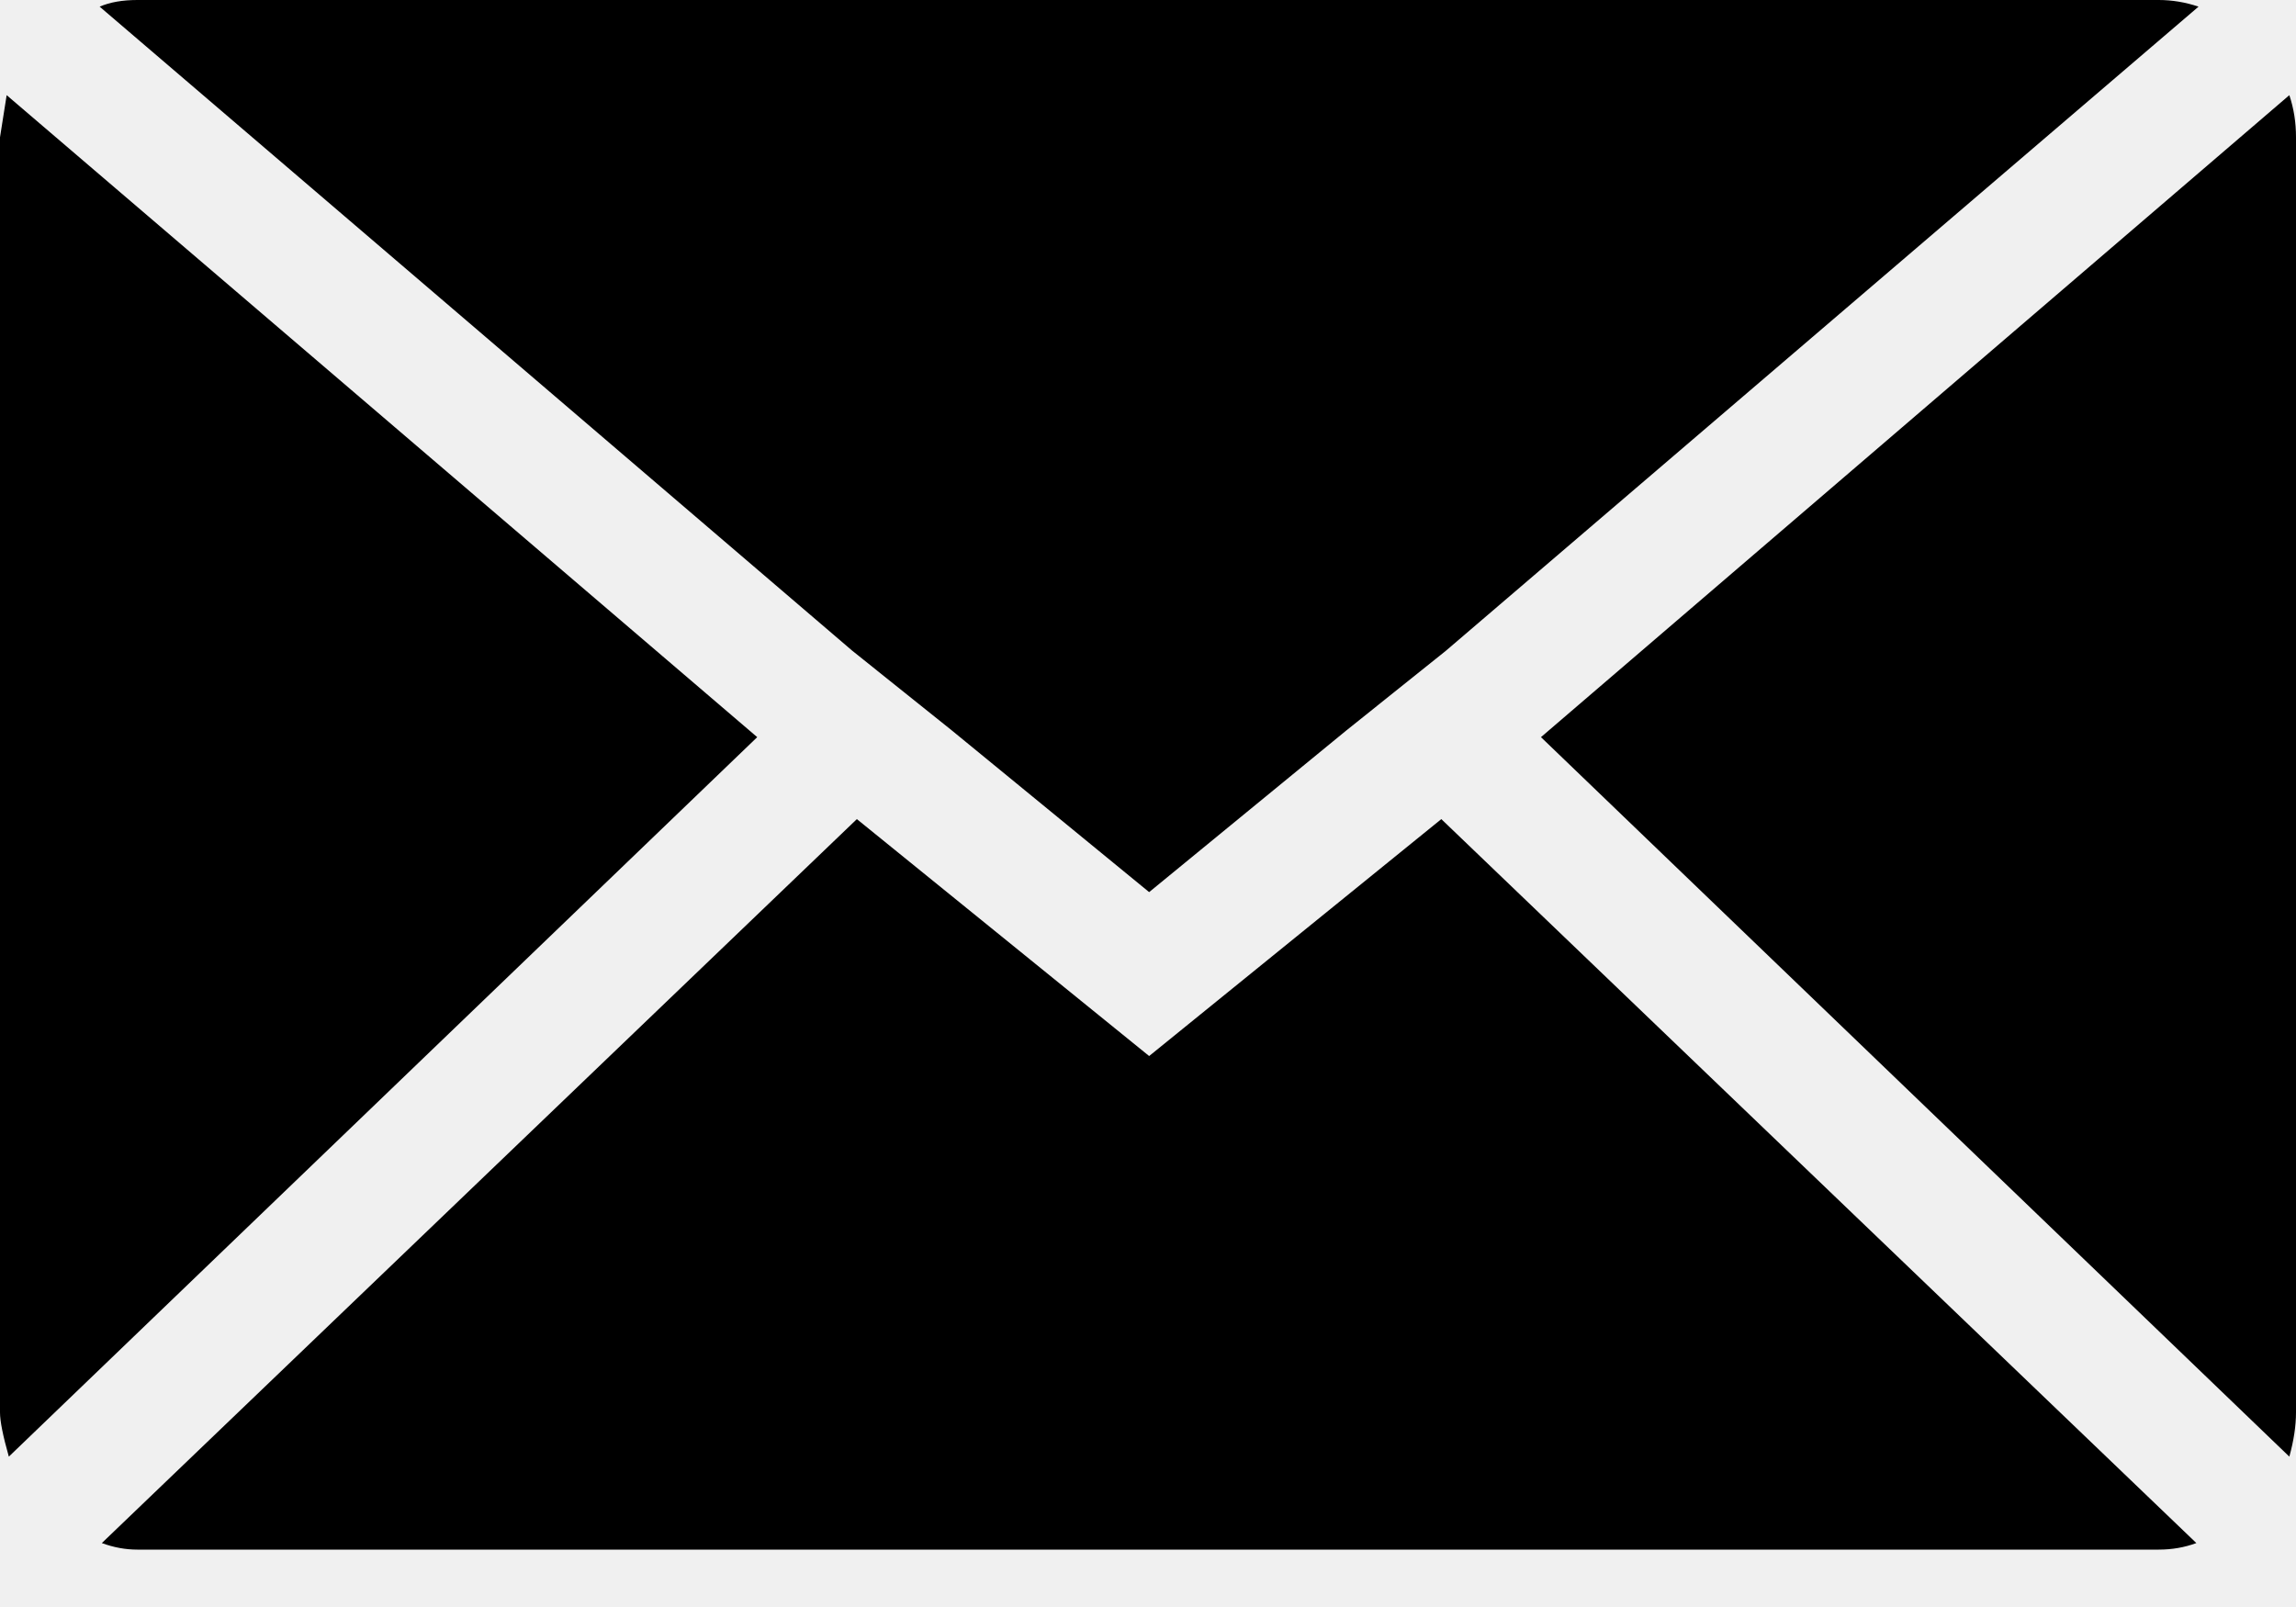
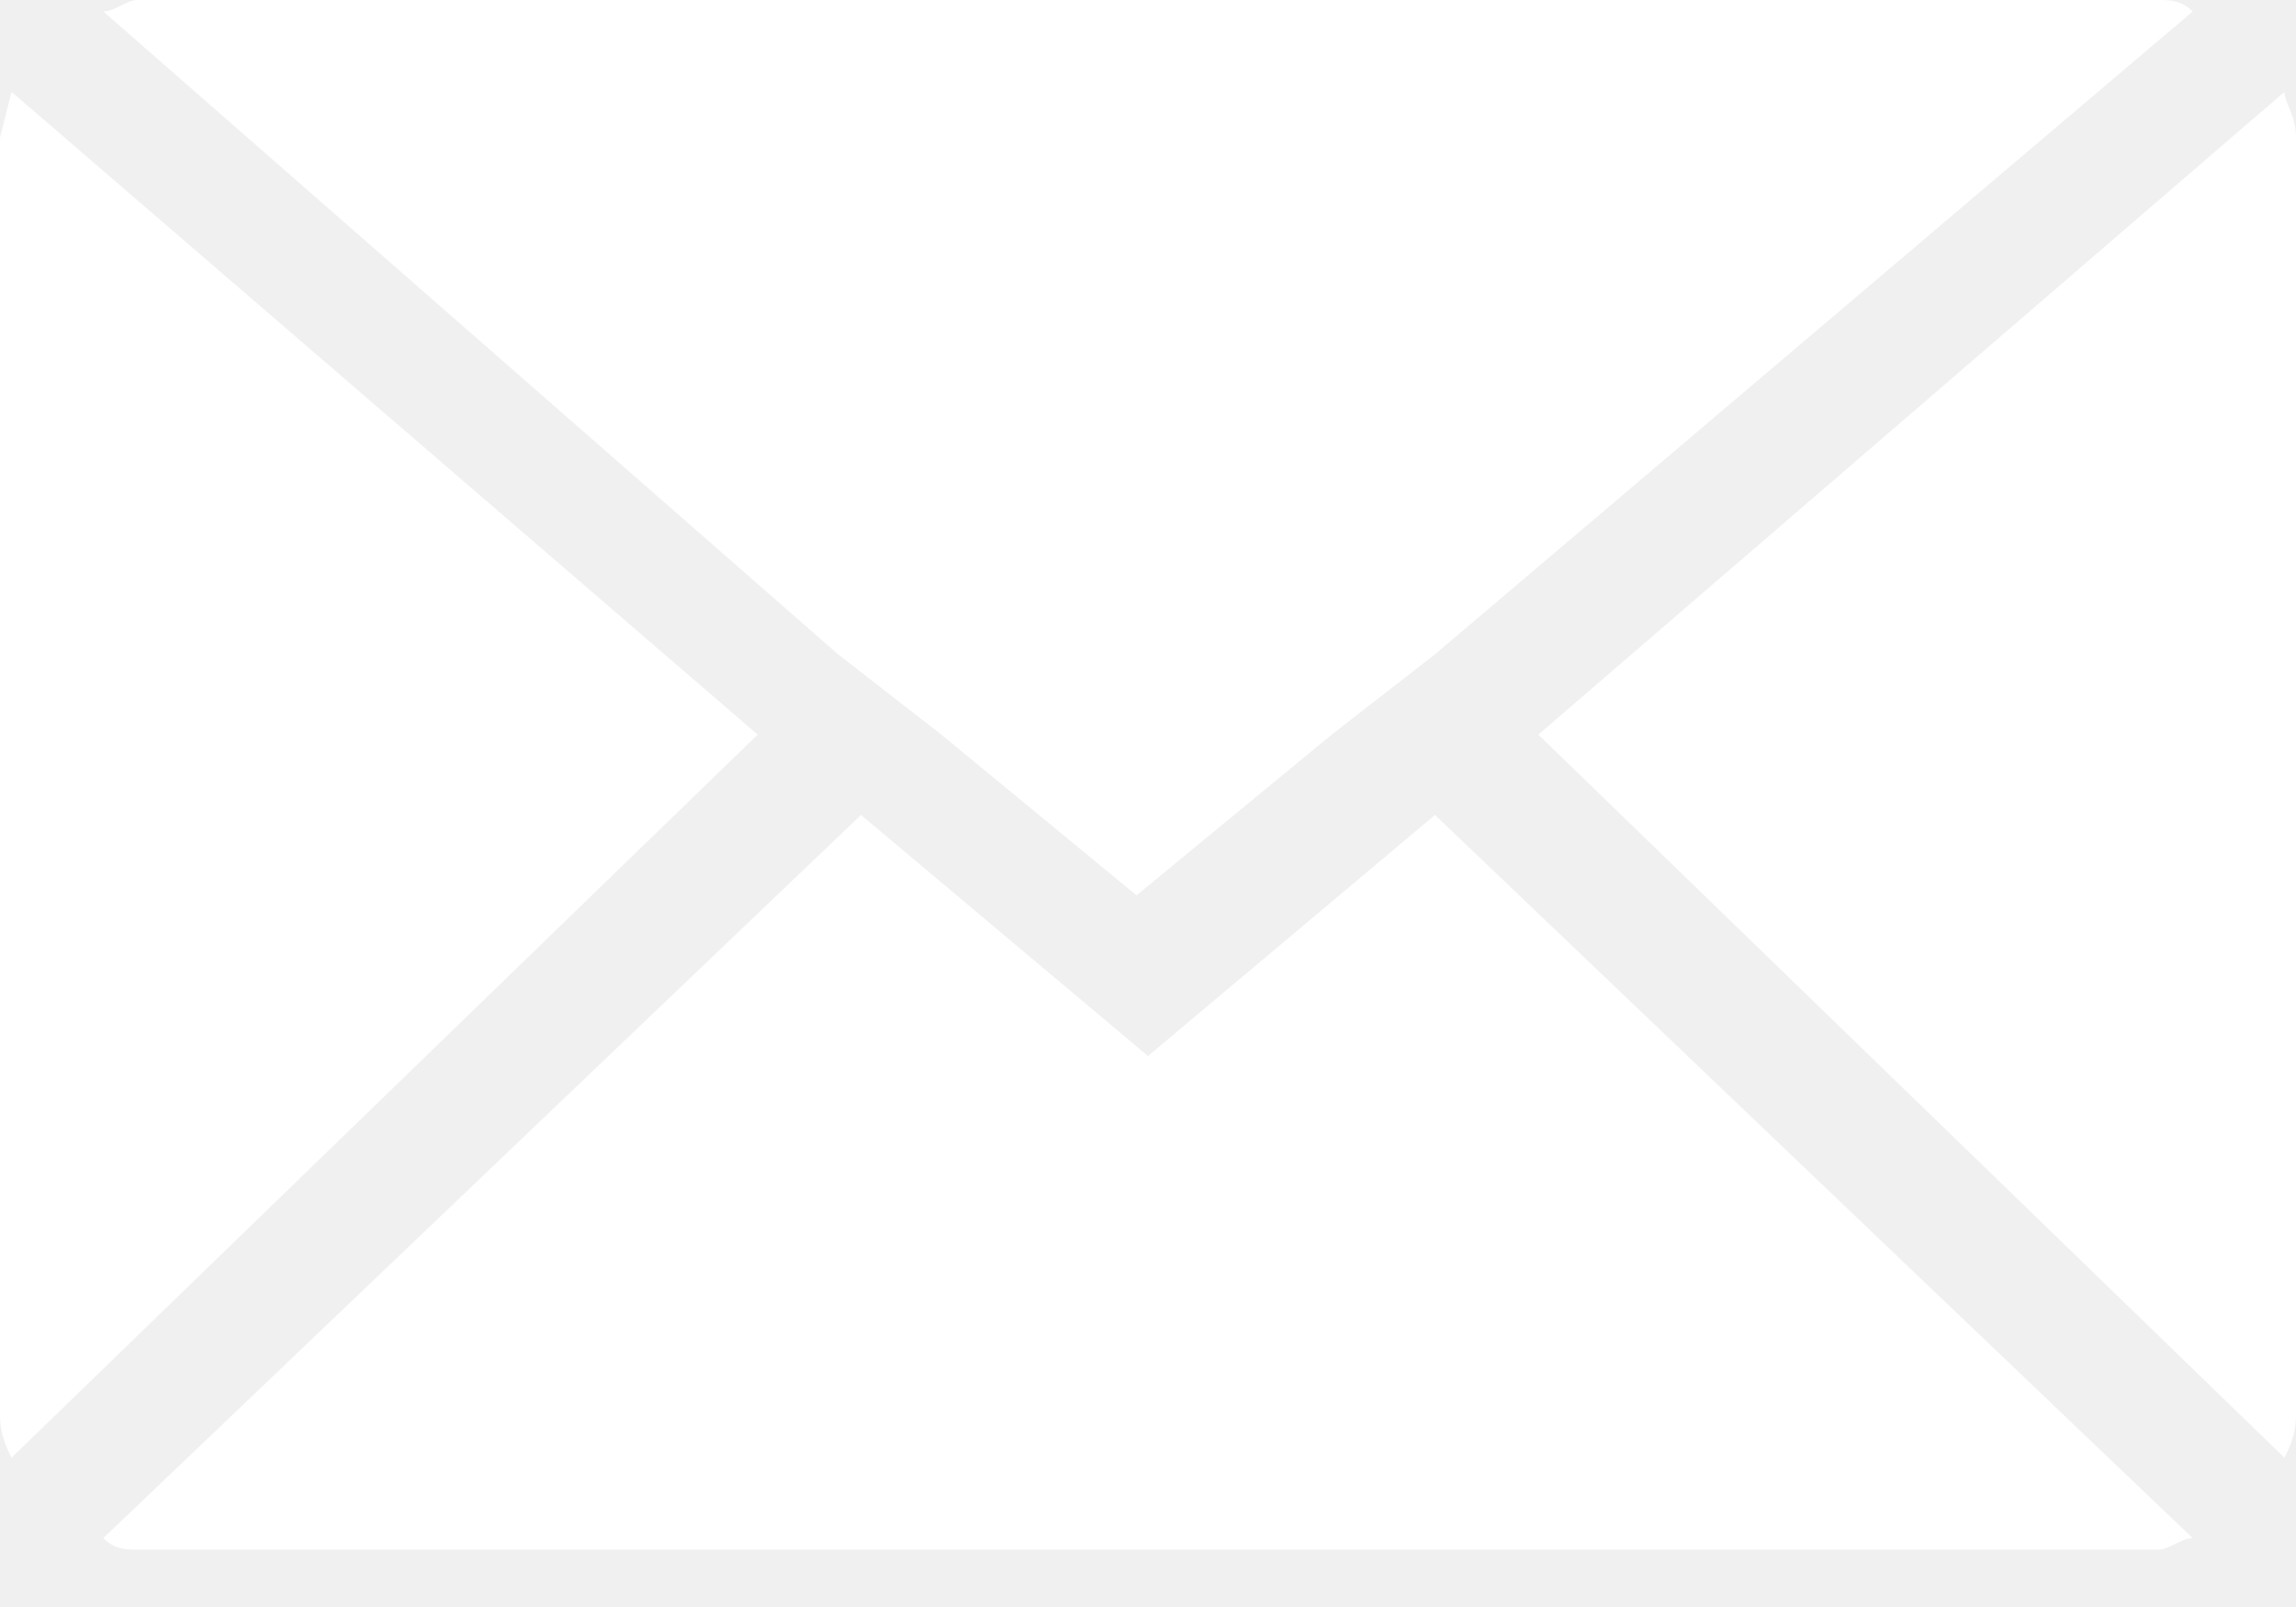
- <svg xmlns="http://www.w3.org/2000/svg" width="20px" height="14px" viewBox="0 0 20 14" version="1.1">
-   <g id="Page-1" stroke="none" stroke-width="1" fill="none" fill-rule="evenodd">
-     <g id="Desktop-hd" transform="translate(-822, -2600)" fill="#000000">
-       <path d="M822,2612.305 L822,2601.196 L822.058,2600.829 L828.596,2606.422 L822.077,2612.69 C822.026,2612.51 822,2612.382 822,2612.305 Z M822.868,2600.058 C822.958,2600.019 823.067,2600 823.196,2600 L840.804,2600 C840.92,2600 841.036,2600.019 841.151,2600.058 L834.594,2605.67 L833.726,2606.365 L832.01,2607.772 L830.293,2606.365 L829.425,2605.67 L822.868,2600.058 Z M822.887,2613.443 L829.464,2607.136 L832.01,2609.2 L834.555,2607.136 L841.132,2613.443 C841.029,2613.481 840.92,2613.5 840.804,2613.5 L823.196,2613.5 C823.093,2613.5 822.99,2613.481 822.887,2613.443 Z M835.423,2606.422 L841.942,2600.829 C841.981,2600.945 842,2601.067 842,2601.196 L842,2612.305 C842,2612.42 841.981,2612.549 841.942,2612.69 L835.423,2606.422 Z" id="mail---poni" />
+ <svg xmlns="http://www.w3.org/2000/svg" version="1.1" id="Layer_1" x="0px" y="0px" viewBox="0 0 20 14" style="enable-background:new 0 0 20 14;" xml:space="preserve">
+   <style type="text/css">
+ 	.st0{fill-rule:evenodd;clip-rule:evenodd;fill:#FFFFFF;}
+ </style>
+   <g id="Page-1">
+     <g id="Desktop-hd" transform="translate(-822, -2600)">
+       <path id="mail---poni" class="st0" d="M822,2612.3v-11.1l0.1-0.4l6.5,5.6l-6.5,6.3C822,2612.5,822,2612.4,822,2612.3z     M822.9,2600.1c0.1,0,0.2-0.1,0.3-0.1h17.6c0.1,0,0.2,0,0.3,0.1l-6.6,5.6l-0.9,0.7l-1.7,1.4l-1.7-1.4l-0.9-0.7L822.9,2600.1z     M822.9,2613.4l6.6-6.3l2.5,2.1l2.5-2.1l6.6,6.3c-0.1,0-0.2,0.1-0.3,0.1h-17.6C823.1,2613.5,823,2613.5,822.9,2613.4z     M835.4,2606.4l6.5-5.6c0,0.1,0.1,0.2,0.1,0.4v11.1c0,0.1,0,0.2-0.1,0.4L835.4,2606.4z" />
    </g>
  </g>
</svg>
